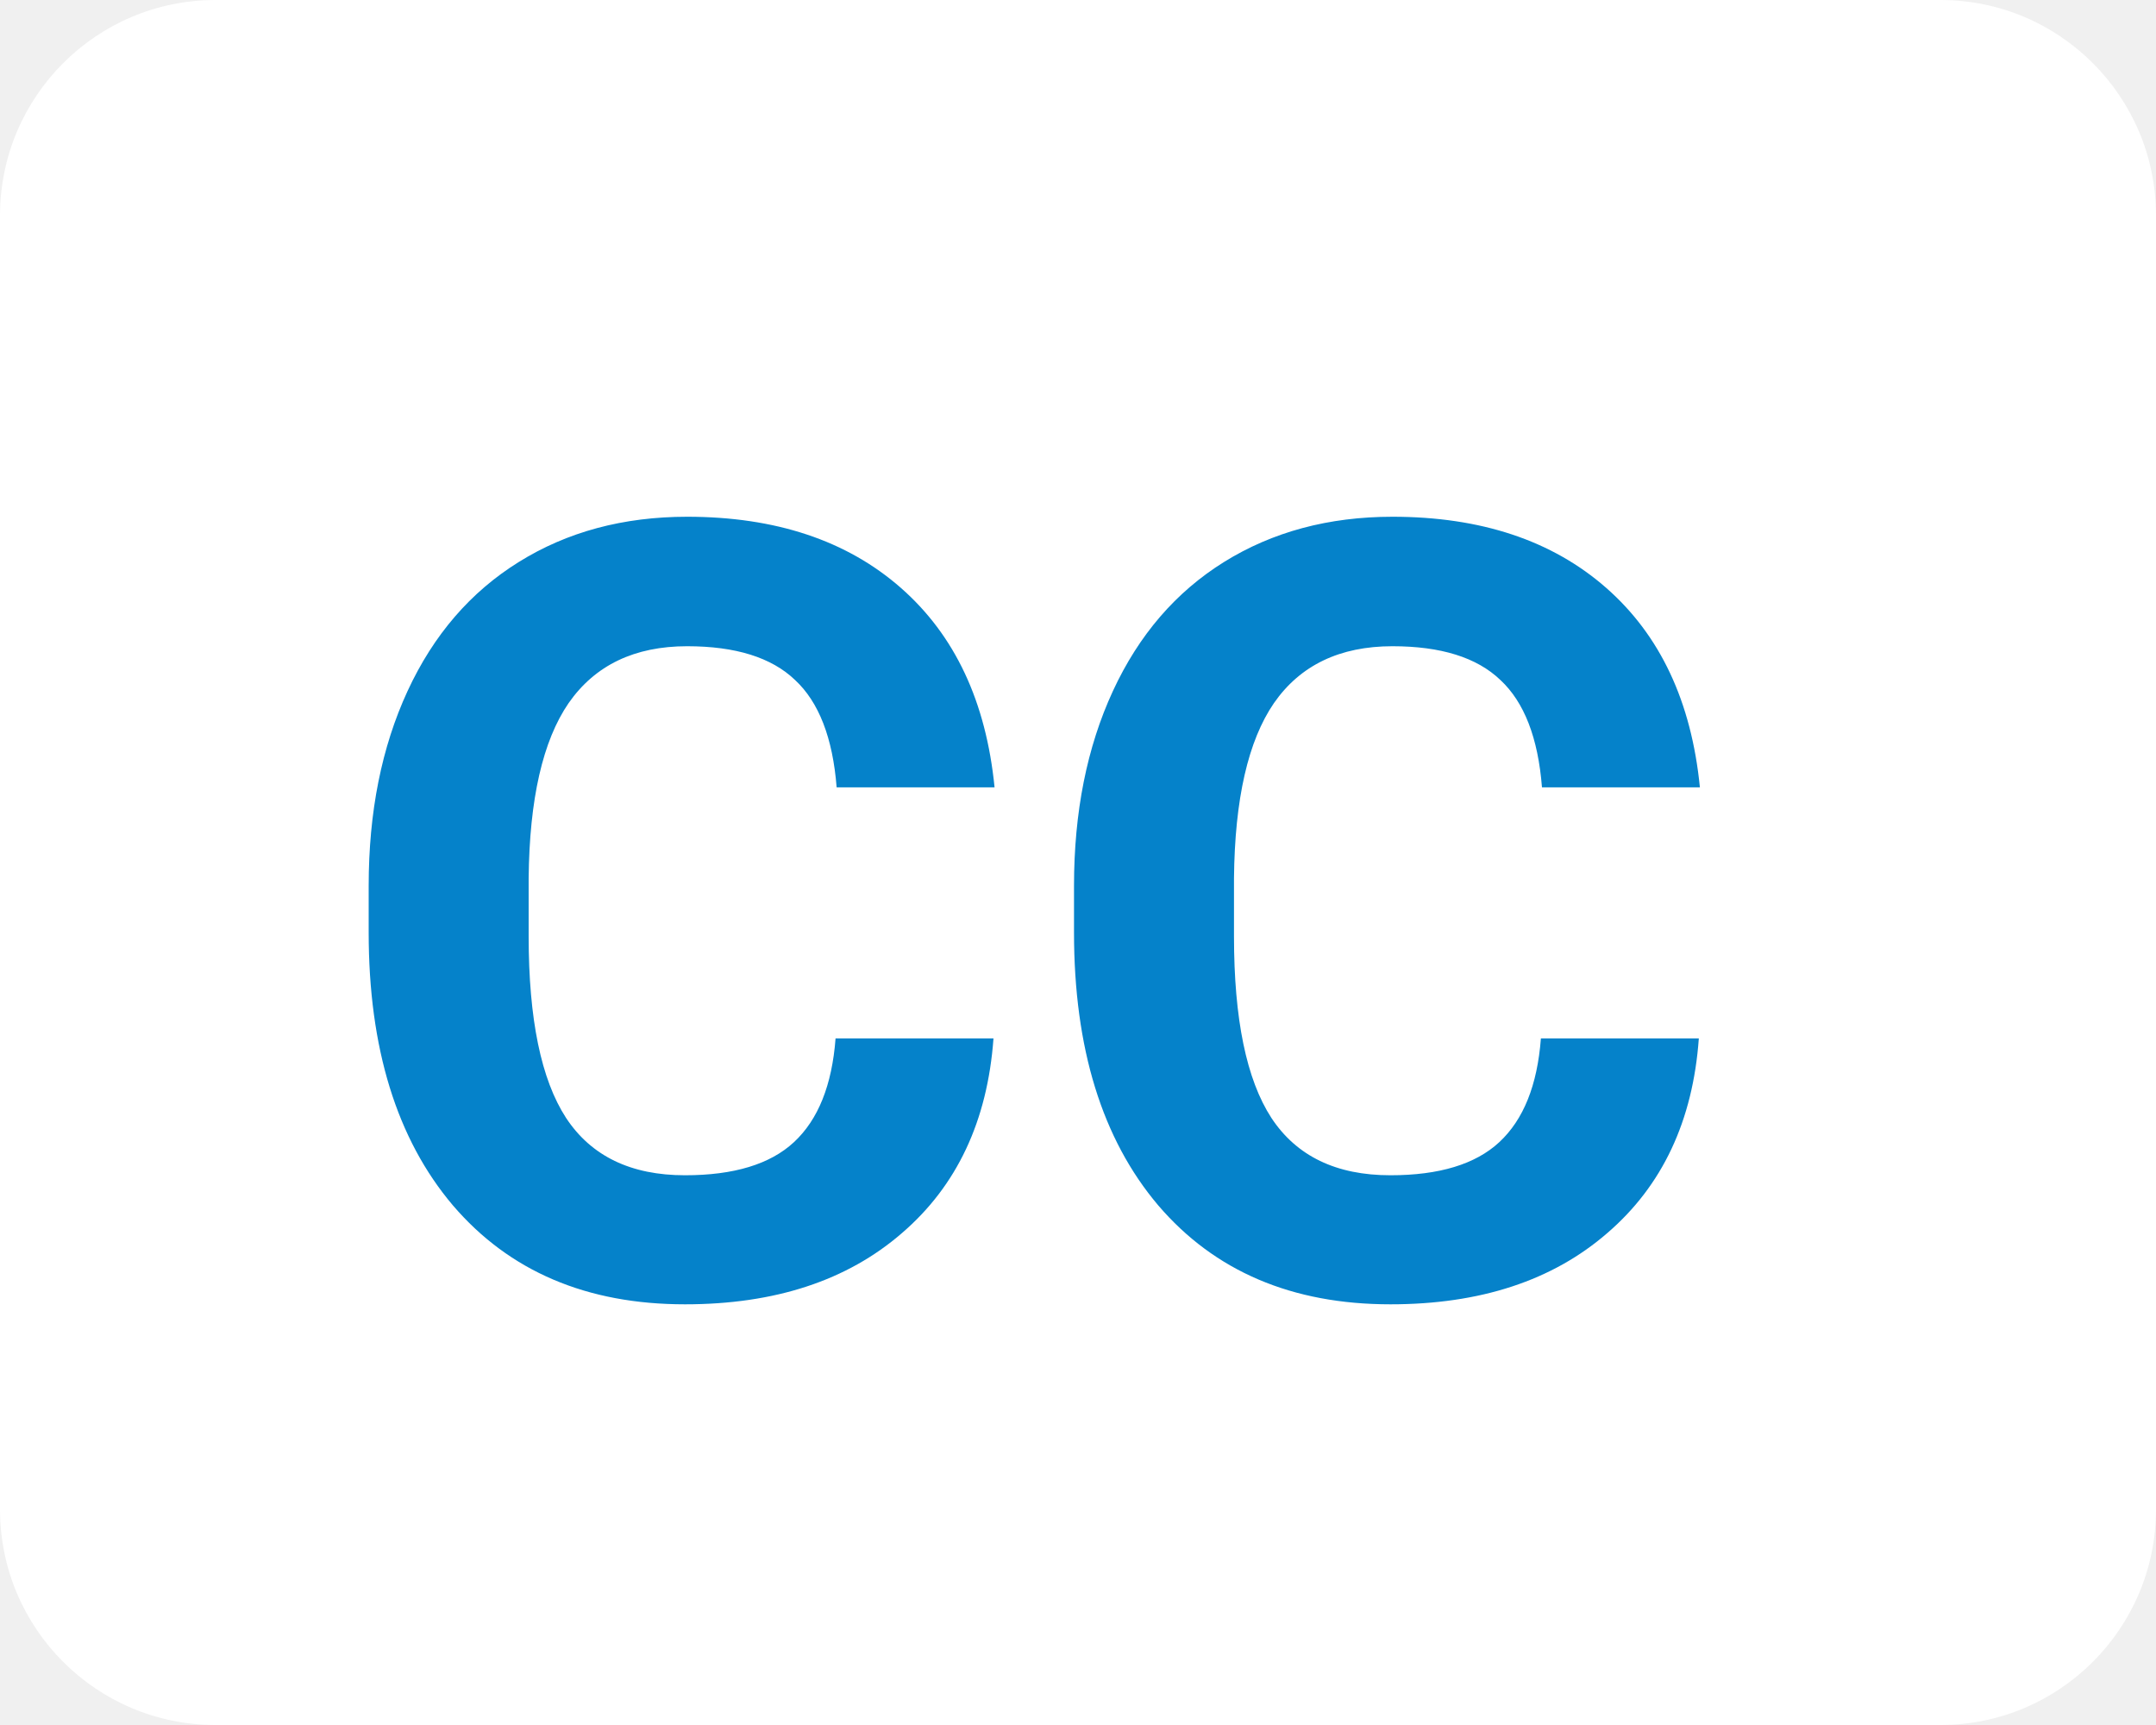
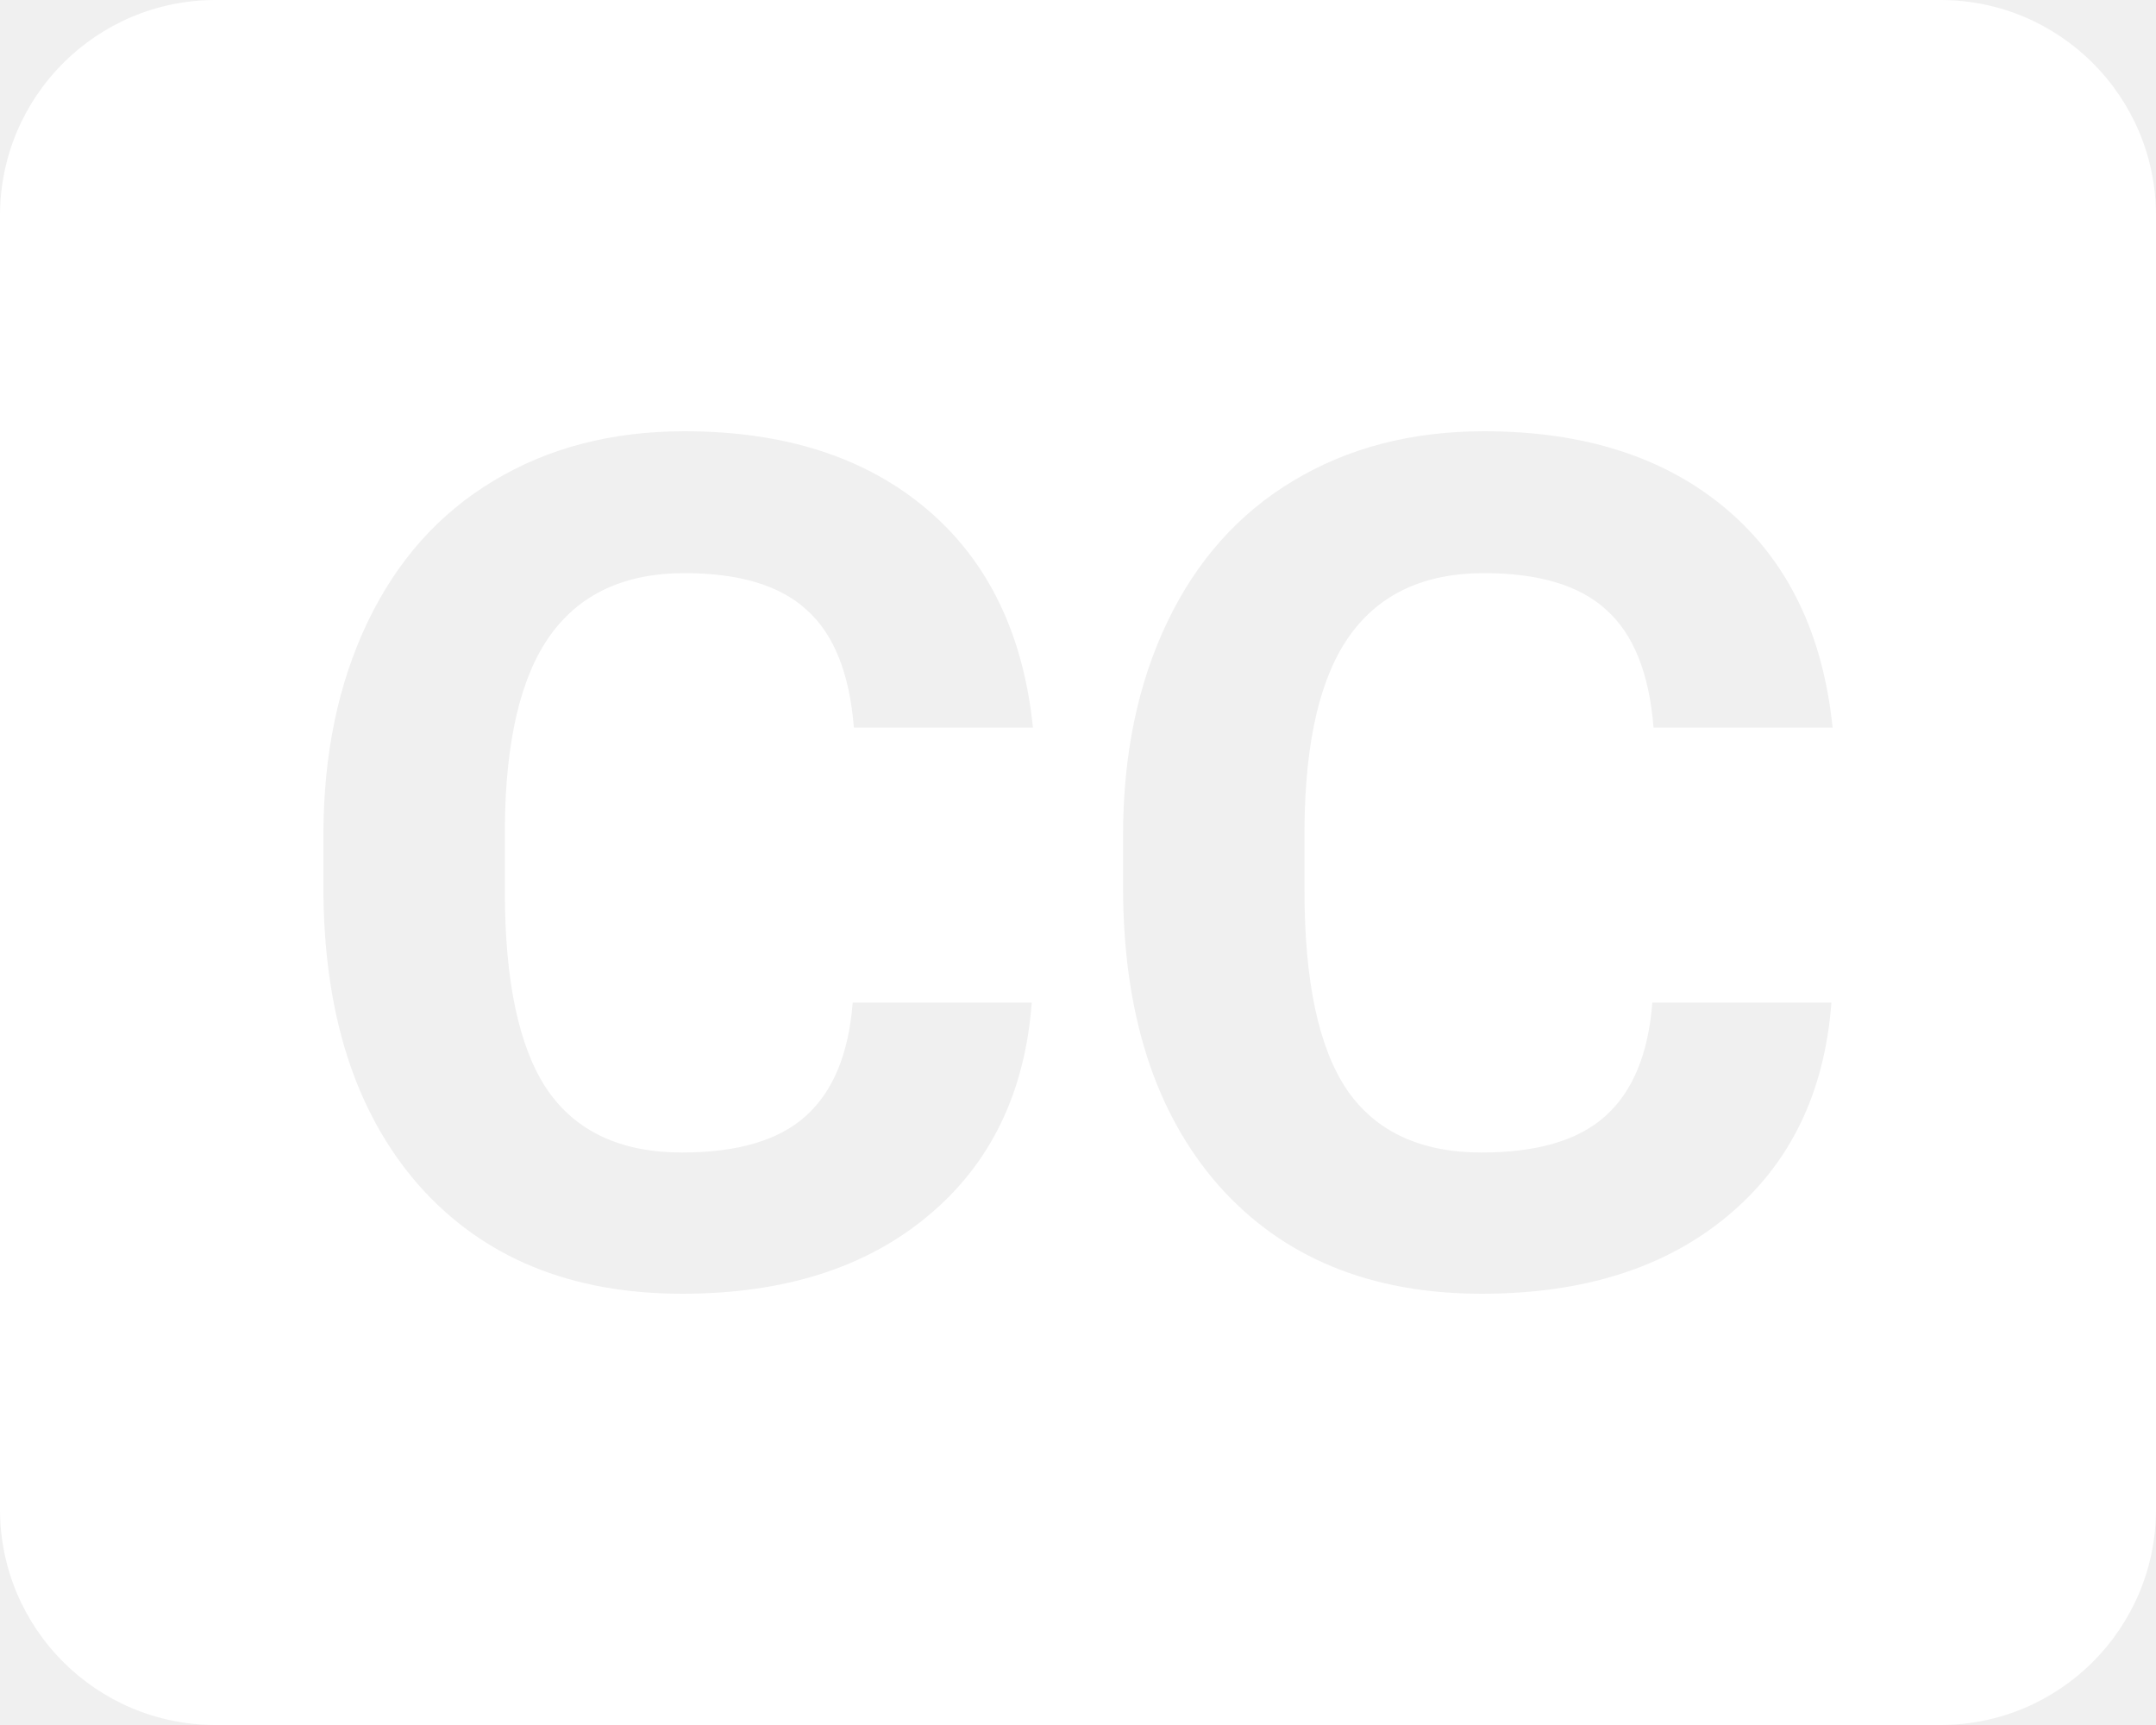
<svg xmlns="http://www.w3.org/2000/svg" width="20" height="16" viewBox="0 0 20 16" fill="none">
-   <rect width="20" height="16" rx="2" fill="white" />
-   <path d="M9.216 9.632C9.16 10.397 8.877 10.999 8.366 11.438C7.858 11.878 7.188 12.098 6.354 12.098C5.443 12.098 4.725 11.792 4.201 11.18C3.68 10.565 3.42 9.721 3.42 8.65V8.216C3.42 7.532 3.54 6.93 3.781 6.409C4.022 5.888 4.366 5.49 4.812 5.213C5.261 4.933 5.782 4.793 6.374 4.793C7.194 4.793 7.855 5.013 8.356 5.452C8.858 5.892 9.147 6.508 9.226 7.303H7.761C7.725 6.844 7.596 6.512 7.375 6.307C7.157 6.098 6.823 5.994 6.374 5.994C5.886 5.994 5.52 6.17 5.275 6.521C5.035 6.87 4.911 7.412 4.904 8.147V8.685C4.904 9.453 5.02 10.014 5.251 10.369C5.485 10.724 5.853 10.901 6.354 10.901C6.807 10.901 7.144 10.799 7.365 10.594C7.59 10.385 7.718 10.065 7.751 9.632H9.216ZM15.759 9.632C15.704 10.397 15.42 10.999 14.909 11.438C14.401 11.878 13.731 12.098 12.898 12.098C11.986 12.098 11.268 11.792 10.744 11.18C10.223 10.565 9.963 9.721 9.963 8.65V8.216C9.963 7.532 10.083 6.93 10.324 6.409C10.565 5.888 10.909 5.49 11.354 5.213C11.804 4.933 12.325 4.793 12.917 4.793C13.737 4.793 14.398 5.013 14.899 5.452C15.401 5.892 15.69 6.508 15.769 7.303H14.304C14.268 6.844 14.139 6.512 13.918 6.307C13.7 6.098 13.366 5.994 12.917 5.994C12.429 5.994 12.062 6.17 11.818 6.521C11.578 6.87 11.454 7.412 11.447 8.147V8.685C11.447 9.453 11.563 10.014 11.794 10.369C12.028 10.724 12.396 10.901 12.898 10.901C13.35 10.901 13.687 10.799 13.908 10.594C14.133 10.385 14.261 10.065 14.294 9.632H15.759Z" fill="#0582CA" />
+   <path fill-rule="evenodd" clip-rule="evenodd" d="M2 0C0.895 0 0 0.895 0 2V14C0 15.105 0.895 16 2 16H18C19.105 16 20 15.105 20 14V2C20 0.895 19.105 0 18 0H2ZM8.608 11.278C9.187 10.797 9.508 10.137 9.571 9.299H7.91C7.873 9.774 7.728 10.125 7.473 10.353C7.222 10.578 6.84 10.69 6.327 10.69C5.759 10.69 5.342 10.495 5.076 10.107C4.814 9.718 4.683 9.103 4.683 8.262V7.674C4.69 6.868 4.83 6.275 5.104 5.893C5.38 5.508 5.796 5.316 6.349 5.316C6.858 5.316 7.237 5.43 7.484 5.658C7.735 5.882 7.881 6.246 7.921 6.749H9.582C9.493 5.879 9.165 5.203 8.597 4.722C8.028 4.241 7.279 4 6.349 4C5.677 4 5.087 4.153 4.578 4.46C4.072 4.763 3.683 5.2 3.41 5.77C3.137 6.34 3 7 3 7.749V8.225C3 9.398 3.295 10.321 3.886 10.995C4.48 11.665 5.294 12 6.327 12C7.272 12 8.032 11.759 8.608 11.278ZM16.026 11.278C16.605 10.797 16.926 10.137 16.989 9.299H15.328C15.291 9.774 15.146 10.125 14.891 10.353C14.64 10.578 14.258 10.69 13.745 10.69C13.177 10.69 12.76 10.495 12.494 10.107C12.232 9.718 12.101 9.103 12.101 8.262V7.674C12.108 6.868 12.248 6.275 12.522 5.893C12.798 5.508 13.213 5.316 13.767 5.316C14.276 5.316 14.655 5.43 14.902 5.658C15.153 5.882 15.299 6.246 15.339 6.749H17C16.911 5.879 16.583 5.203 16.015 4.722C15.446 4.241 14.697 4 13.767 4C13.095 4 12.505 4.153 11.996 4.46C11.49 4.763 11.101 5.2 10.828 5.77C10.555 6.34 10.418 7 10.418 7.749V8.225C10.418 9.398 10.713 10.321 11.304 10.995C11.898 11.665 12.712 12 13.745 12C14.69 12 15.45 11.759 16.026 11.278Z" fill="white" />
</svg>
